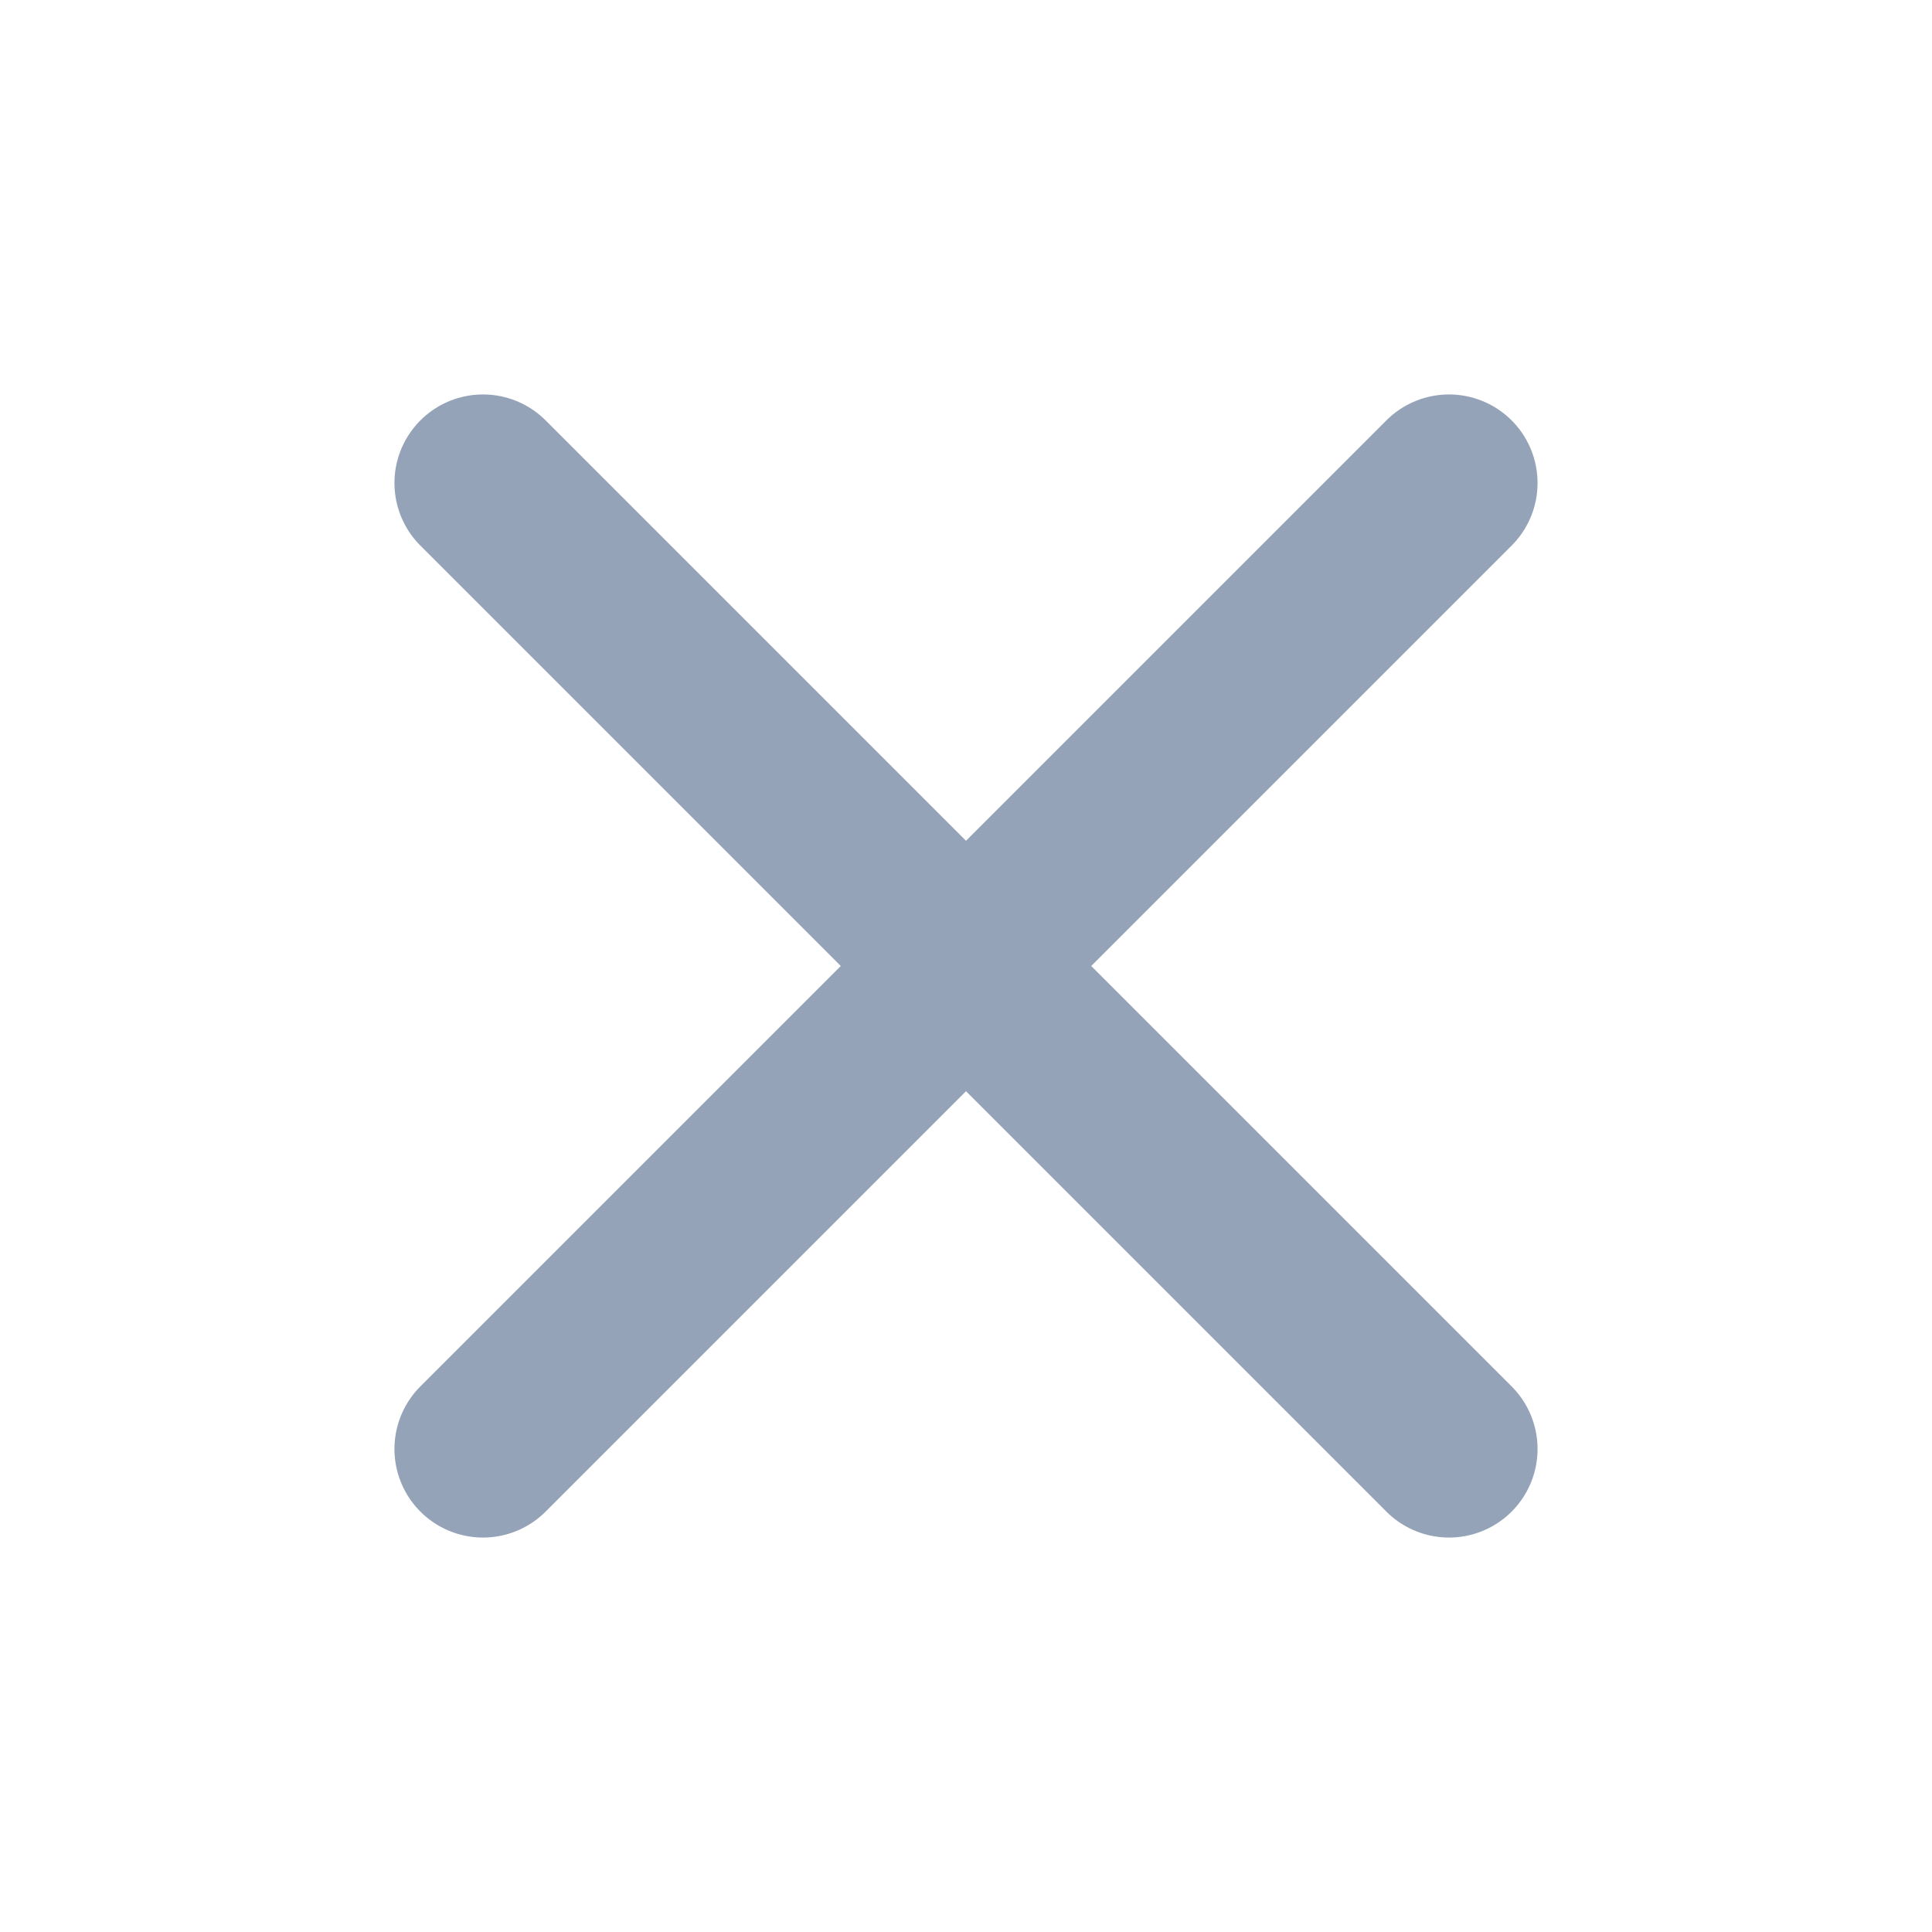
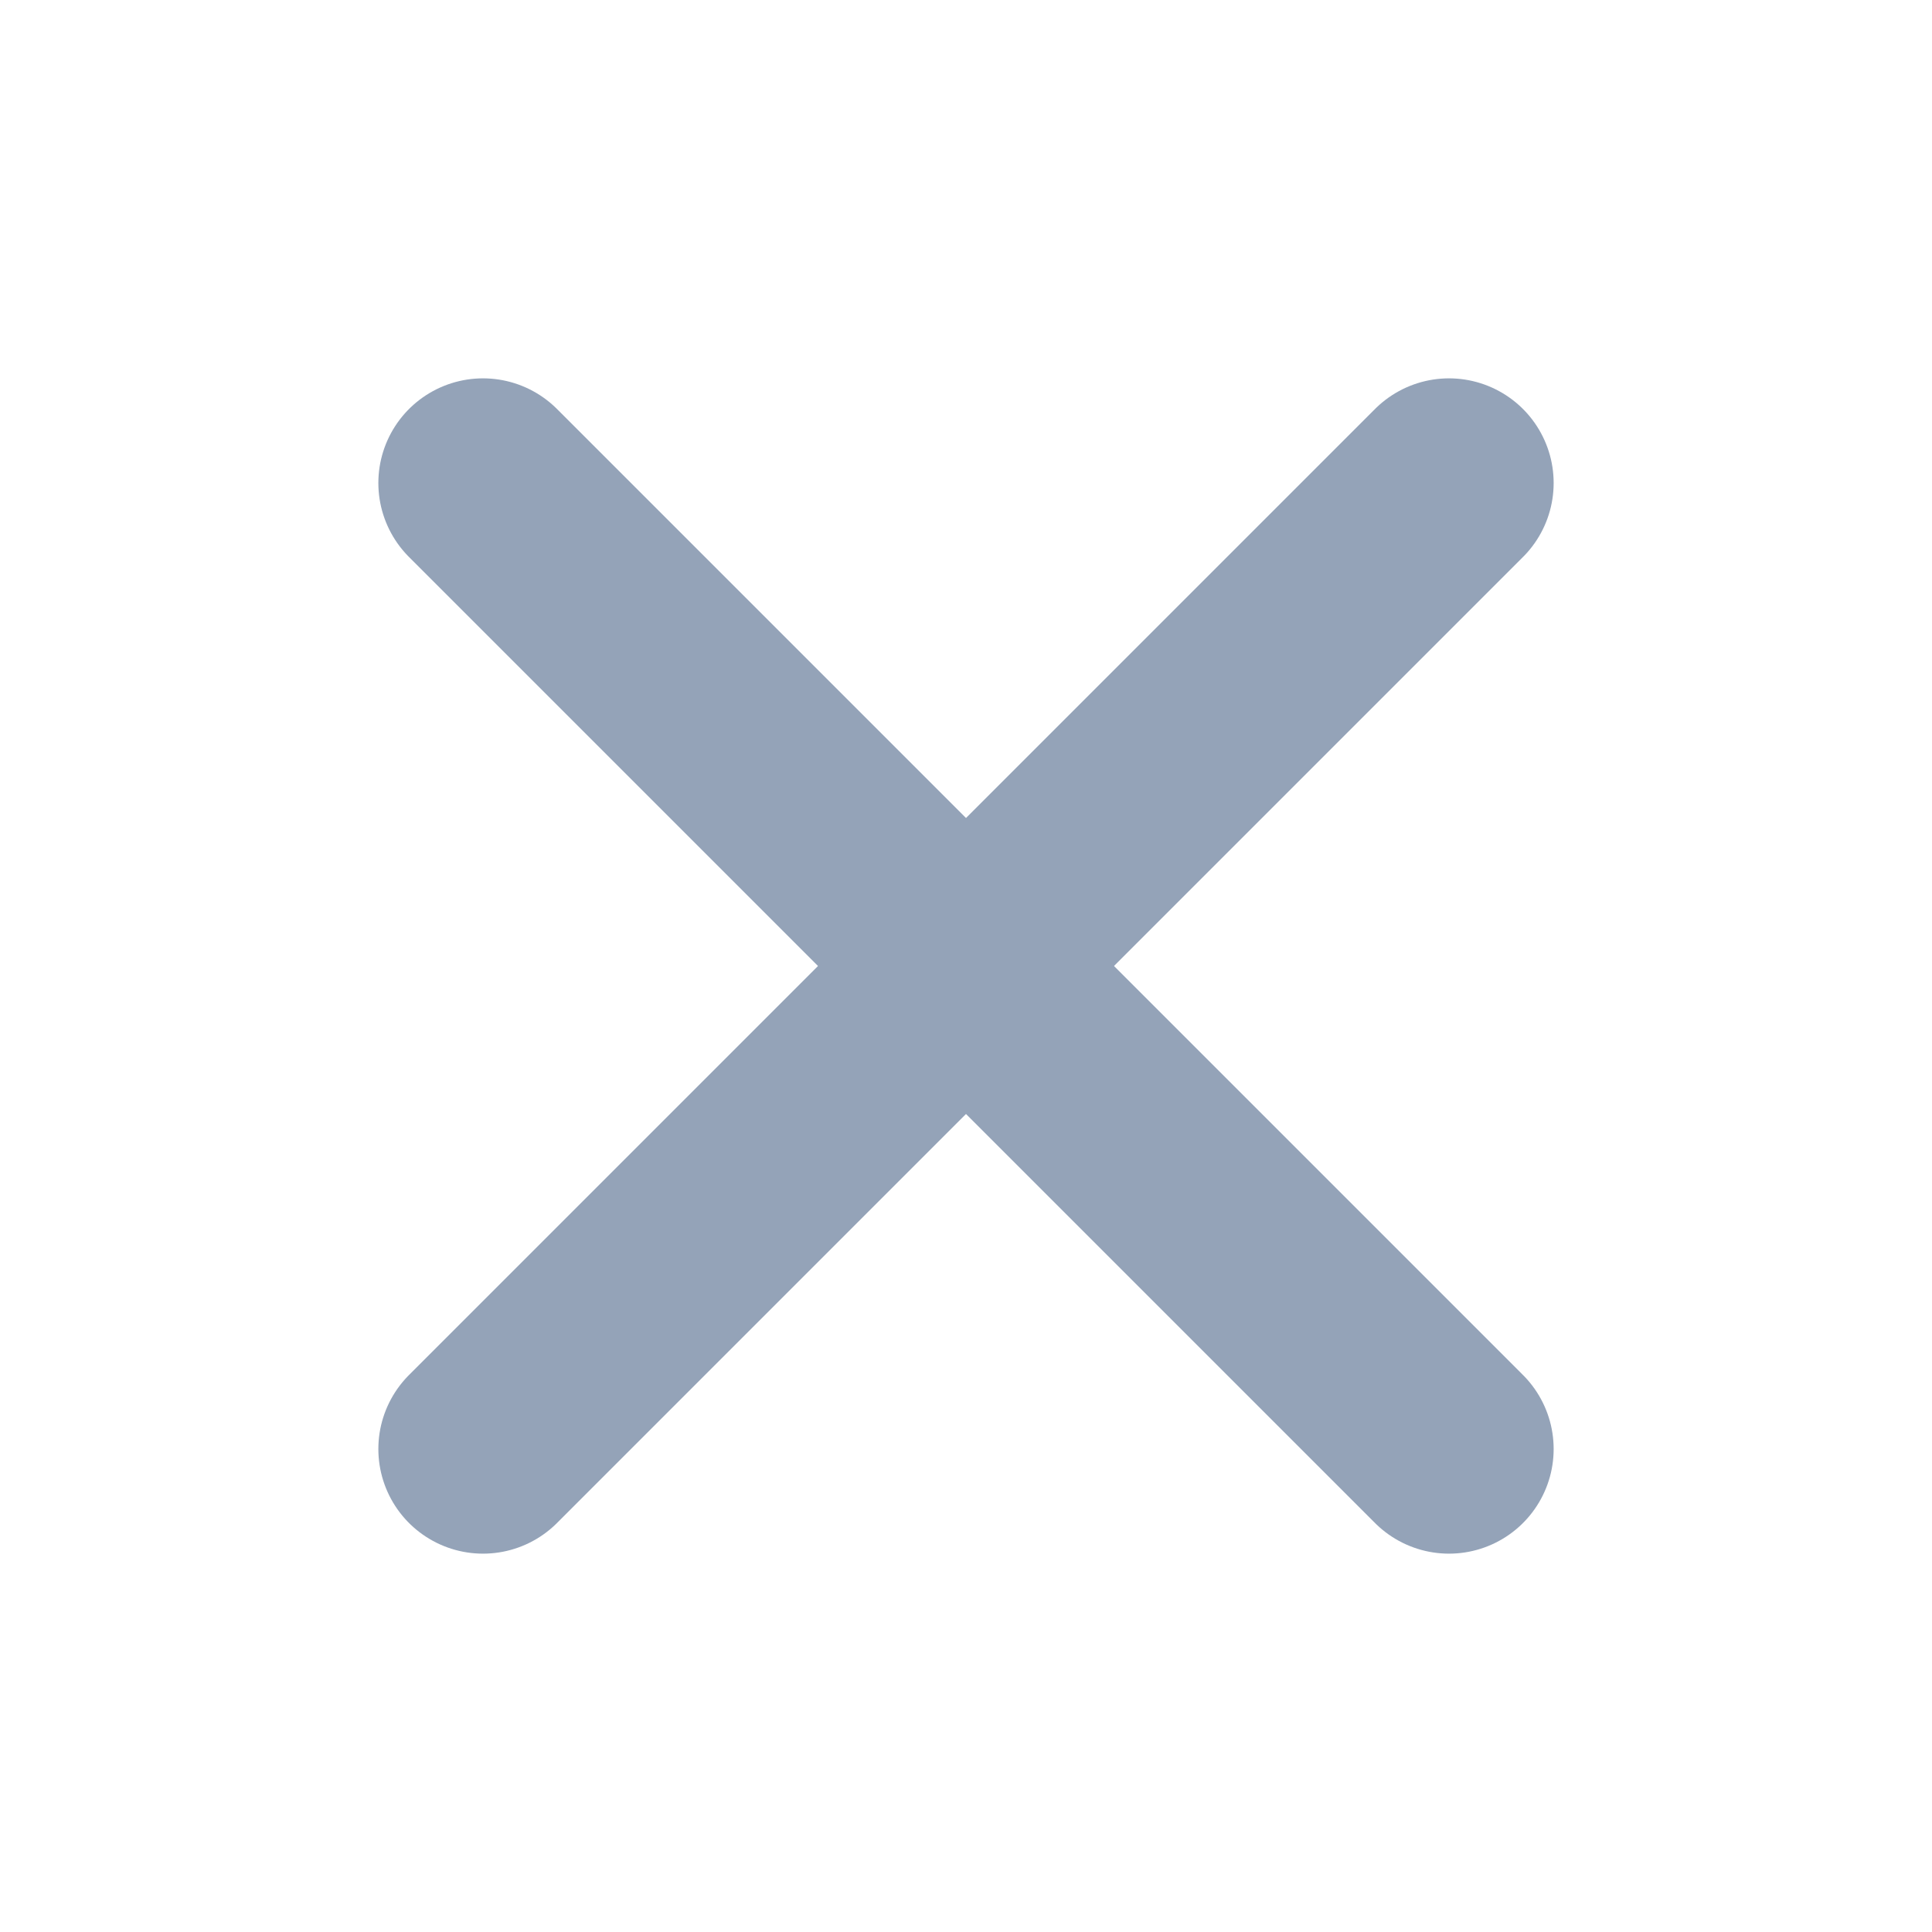
- <svg xmlns="http://www.w3.org/2000/svg" width="14" height="14" viewBox="0 0 24 24" fill="none" stroke="#94a3b8" stroke-width="2.2" stroke-linecap="round" stroke-linejoin="round">
+ <svg xmlns="http://www.w3.org/2000/svg" width="16" height="16" viewBox="0 0 24 24" fill="none" stroke="#94a3b8" stroke-width="2.6" stroke-linecap="round" stroke-linejoin="round">
  <line x1="18" y1="6" x2="6" y2="18" />
  <line x1="6" y1="6" x2="18" y2="18" />
</svg>
